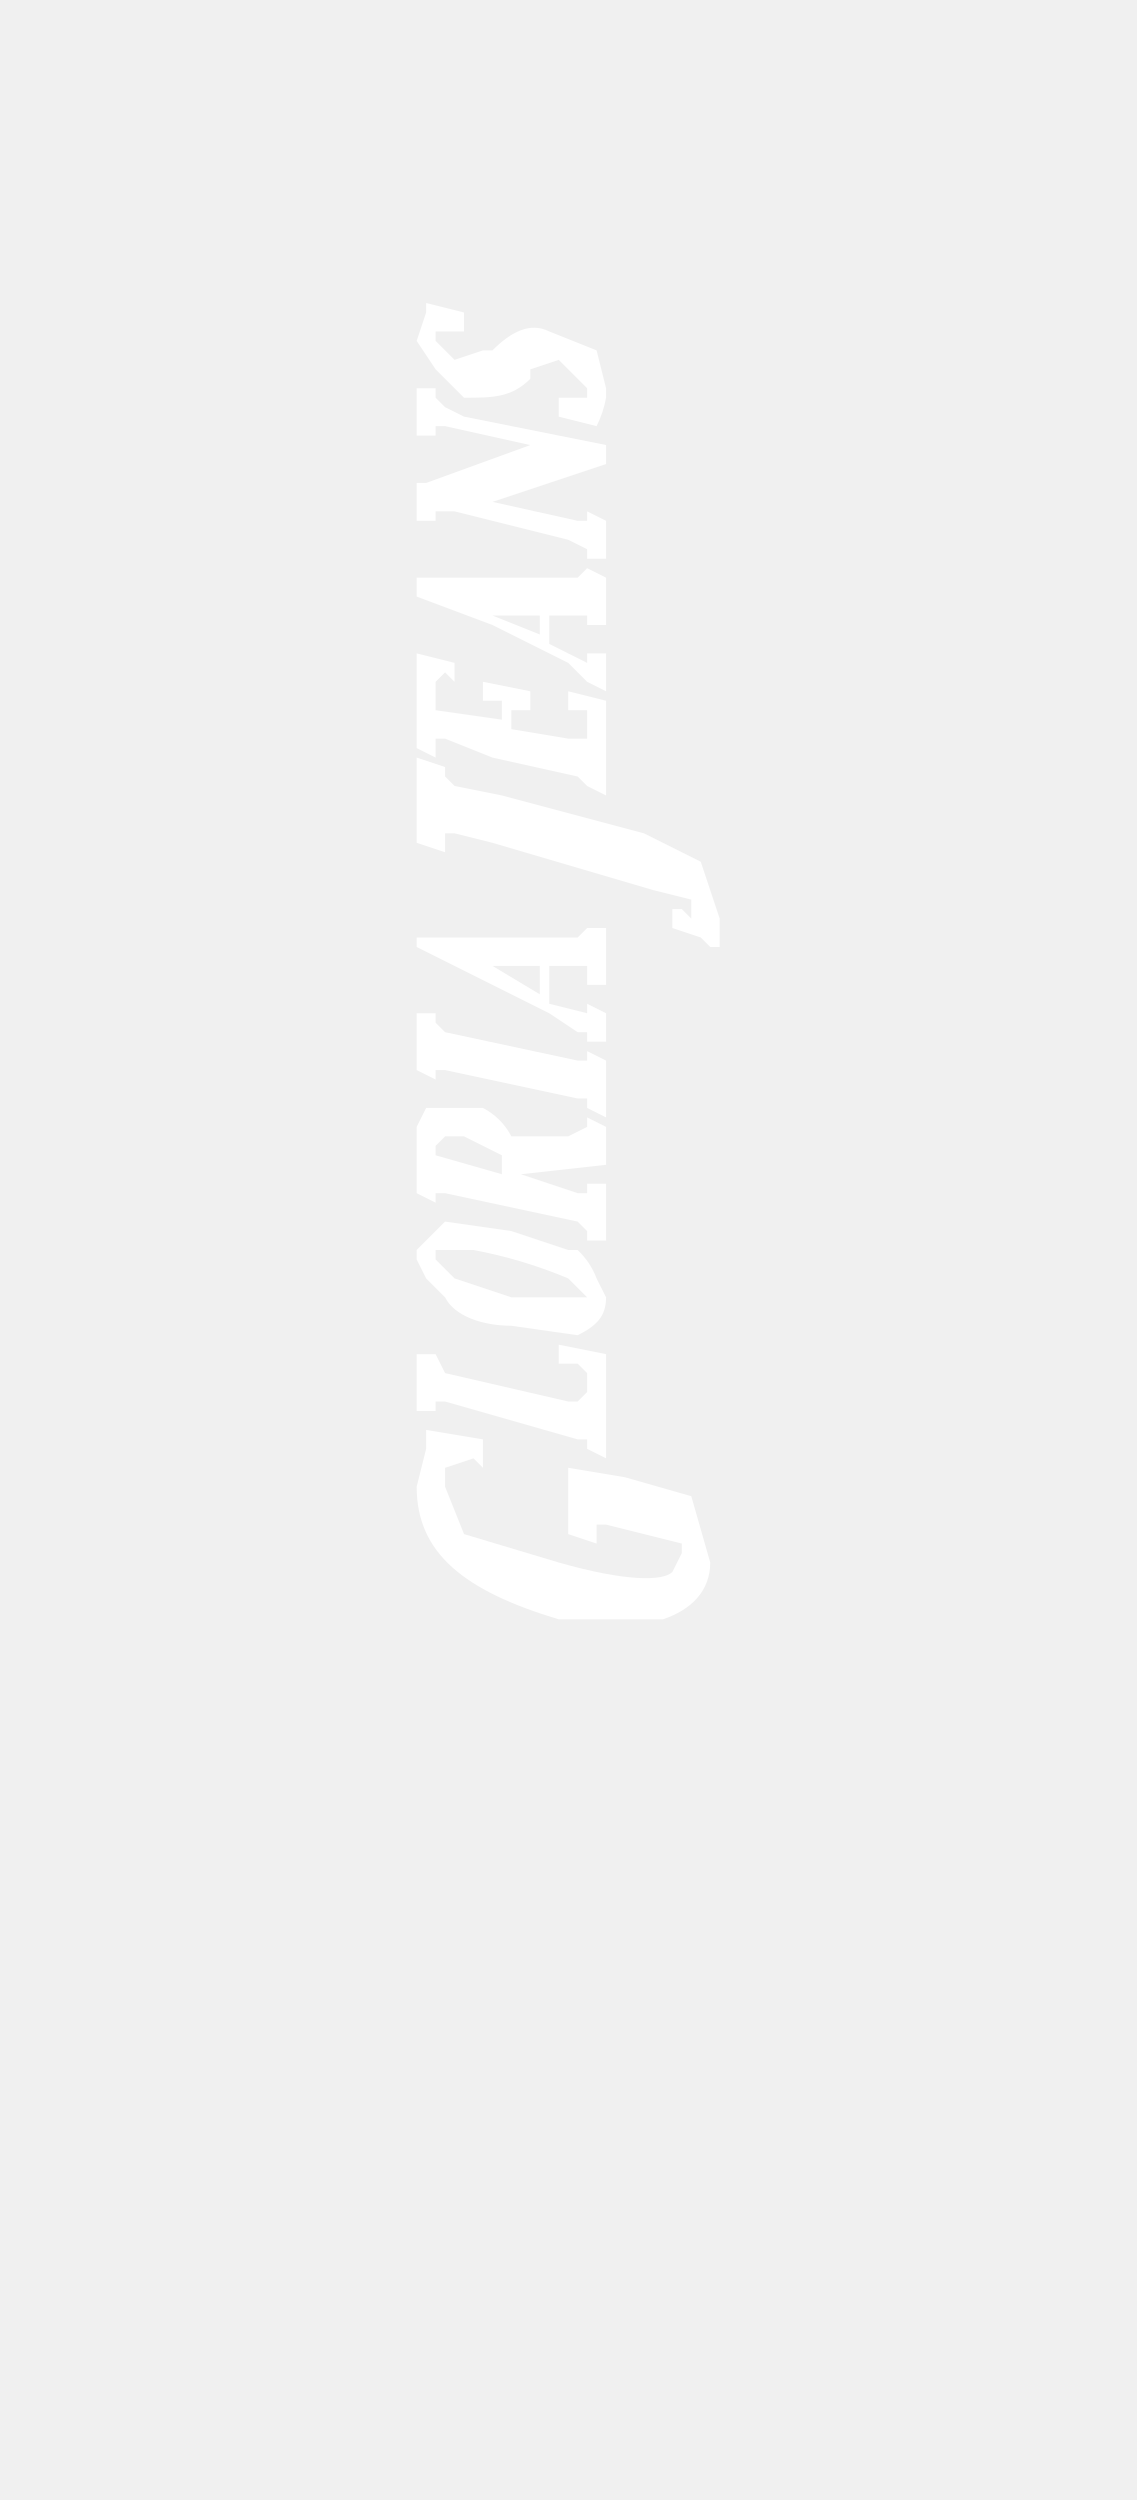
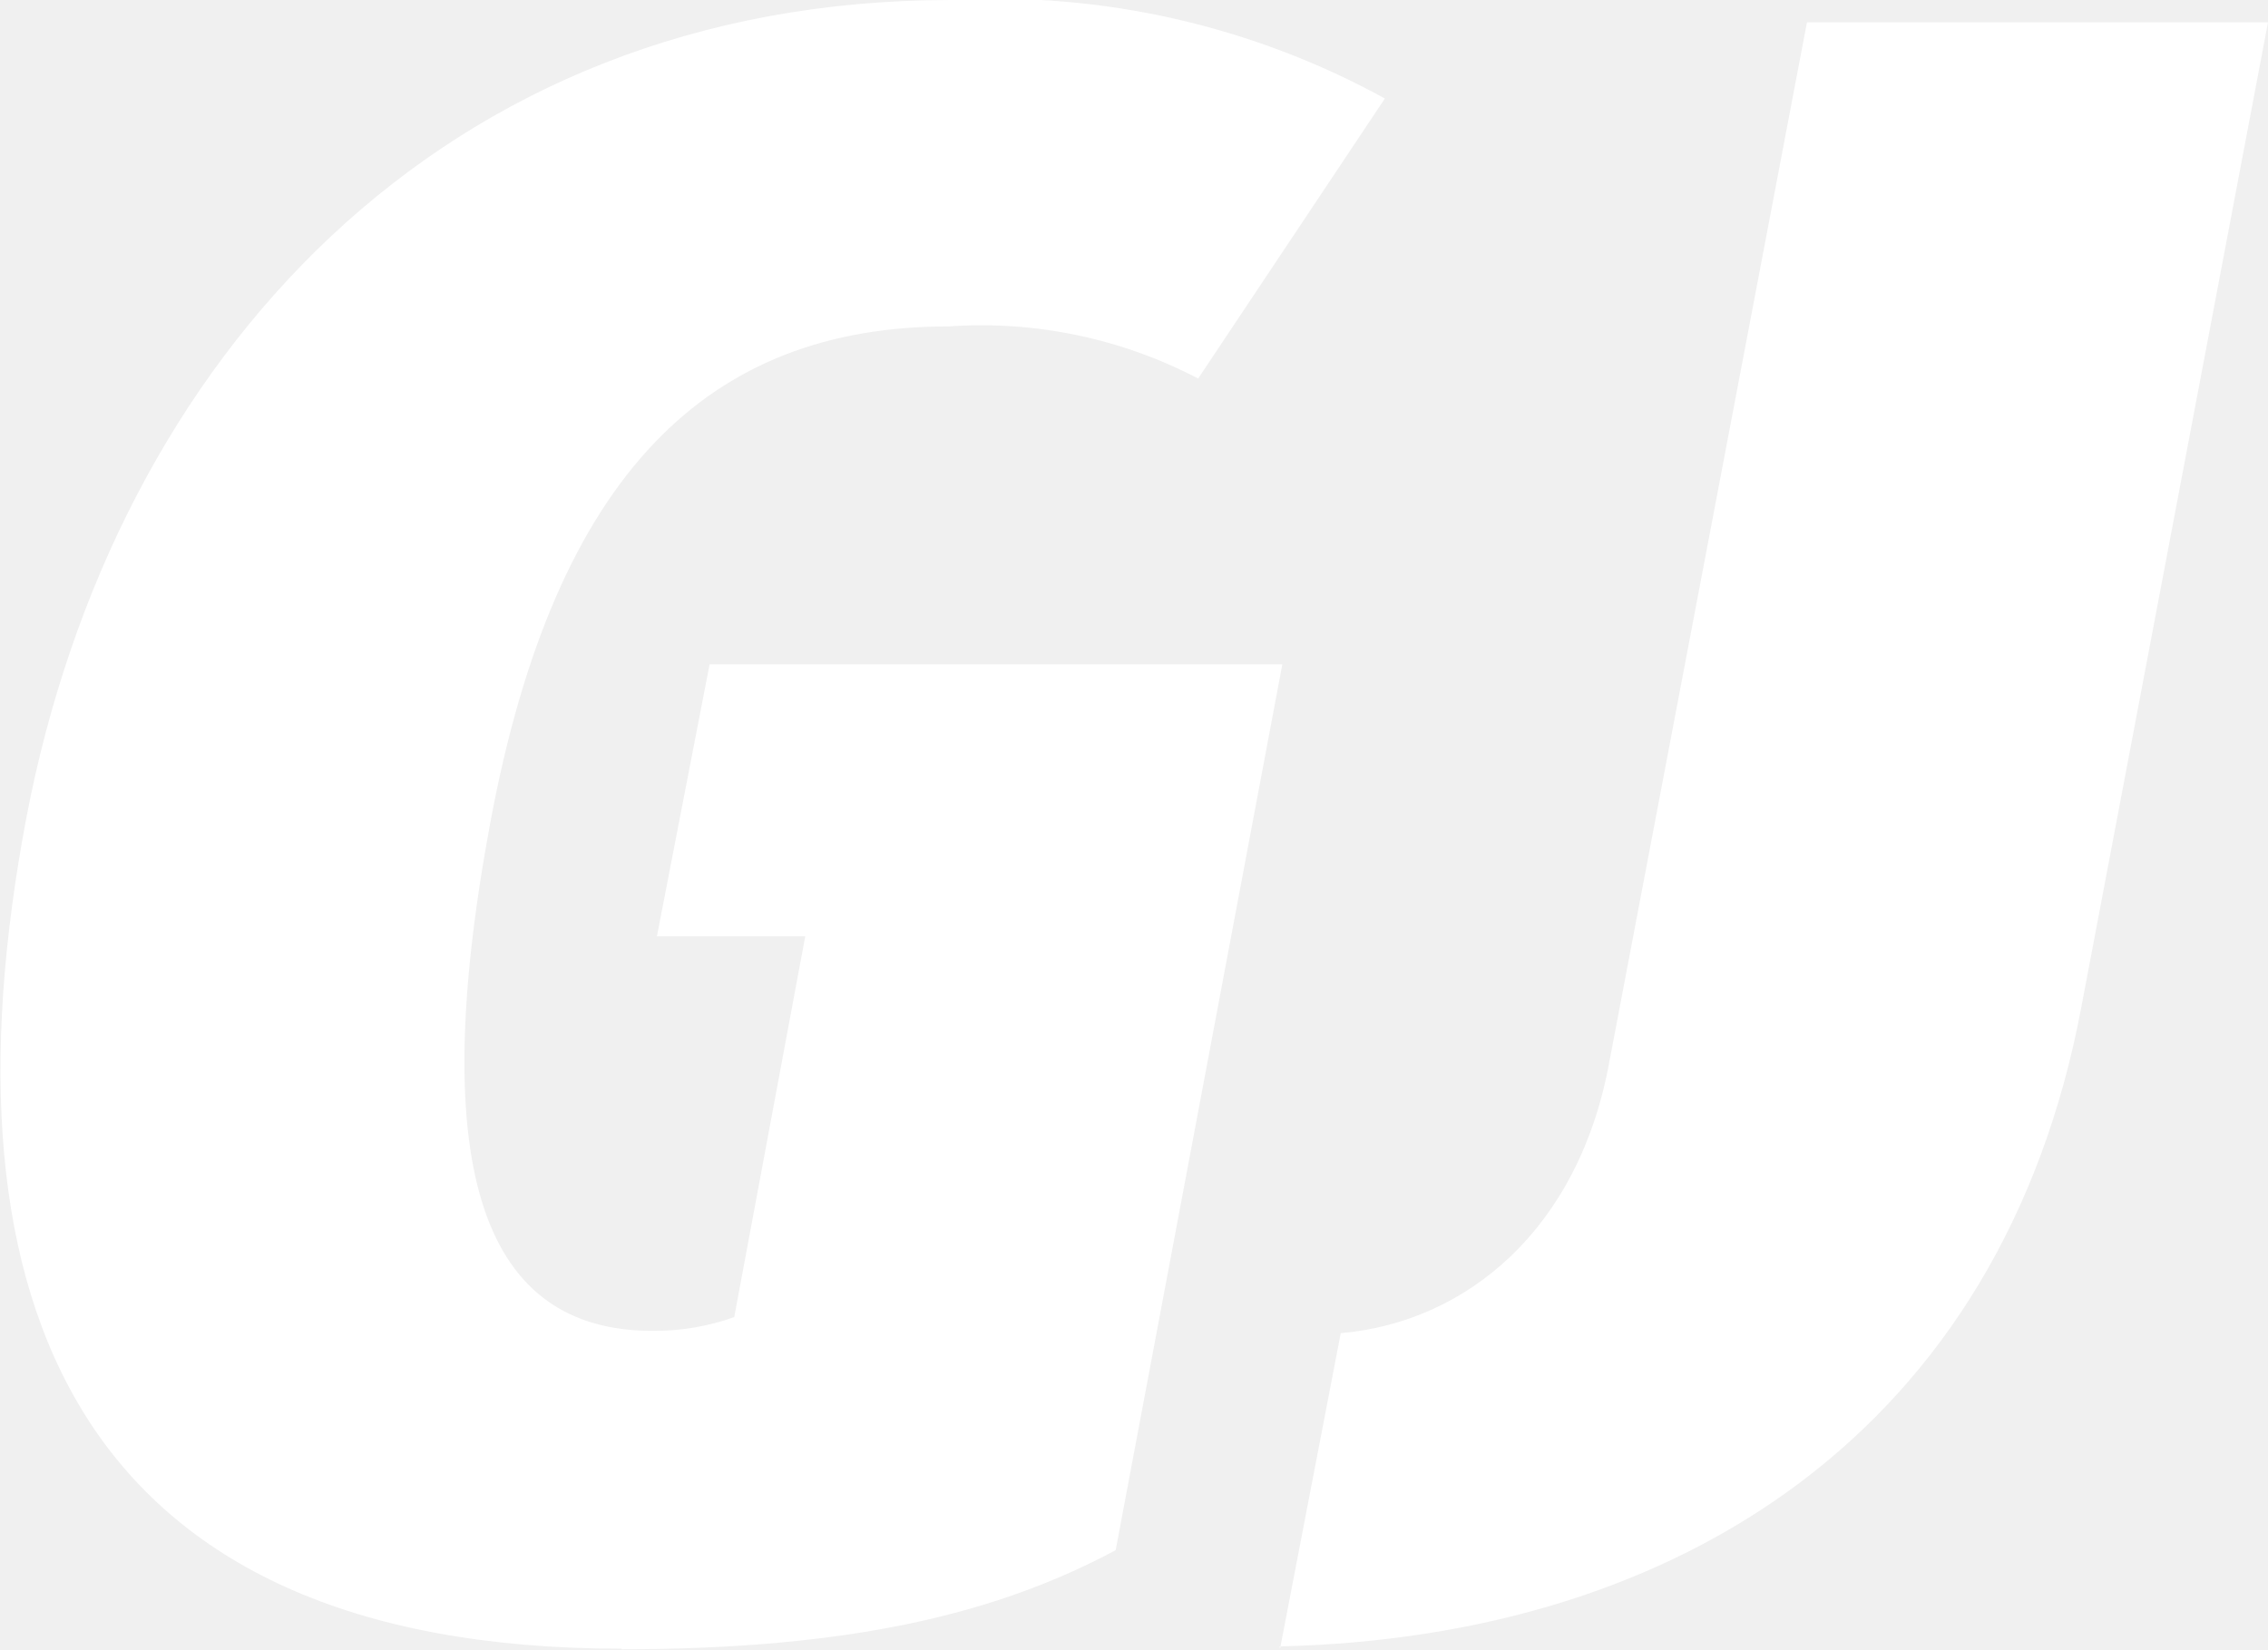
- <svg xmlns="http://www.w3.org/2000/svg" viewBox="0 0 120 264">
-   <path fill="#fff" d="M57 67l-5-2h5v2zm4-6H44v2l8 3 8 4 1 1 1 1 2 1v-4h-2v1l-2-1-2-1v-3h4v1h2v-5l-2-1-1 1zM60 75h2v3h-2l-6-1v-2h2v-2l-5-1v2h2v2l-7-1v-3l1-1 1 1v-2l-4-1v10l2 1v-1-1h1l5 2 9 2 1 1 2 1V74l-4-1v2zM57 105l-5-3h5v3zm5-2v1h2v-6h-2l-1 1H44v1l14 7 3 2h1v1h2v-3l-2-1v1l-4-1v-4h4v1zM47 43l-1-1v-1h-2v5h2v-1h1l9 2-11 4h-1v4h2v-1h2l12 3 2 1v1h2v-4l-2-1v1h-1l-9-2 12-4v-2l-15-3-2-1zM48 83l-1-1v-1l-3-1v9l3 1v-1-1h1l4 1 17 5 4 1v2l-1-1h-1v2l3 1 1 1h1v-1-2l-2-6-6-3-15-4-5-1zM50 132a49 49 0 0110 3l2 2h-8l-6-2-2-2v-1h4zm7-1l-3-1-7-1-2 2-1 1v1l1 2 2 2c1 2 4 3 7 3l7 1c2-1 3-2 3-4l-1-2a8 8 0 00-2-3h-1l-3-1zM62 112h-1l-14-3-1-1v-1h-2v6l2 1v-1h1l14 3h1v1l2 1v-6l-2-1v1zM49 120l4 2v2l-7-2v-1l1-1h2zm2-3h-6l-1 2v7l2 1v-1h1l14 3 1 1v1h2v-6h-2v1h-1l-6-2 9-1v-4l-2-1v1l-2 1h-6a7 7 0 00-3-3zM61 144l1 1v2l-1 1h-1l-13-3-1-2h-2v6h2v-1h1l14 4h1v1l2 1v-11l-5-1v2h2zM51 155v-3l-6-1v2l-1 4c0 7 5 11 15 14h11c3-1 5-3 5-6l-2-7-7-2-6-1v7l3 1v-1-1h1l8 2v1l-1 2c-1 1-5 1-12-1l-10-3-2-5v-2l3-1 1 1z" />
-   <path fill="#fff" d="M49 35v-2l-4-1v1l-1 3 2 3 3 3c3 0 5 0 7-2v-1l3-1 3 3v1h-3v2l4 1a11 11 0 001-3v-1l-1-4-5-2c-2-1-4 0-6 2h-1l-3 1-2-2v-1h3z" />
+ <svg xmlns="http://www.w3.org/2000/svg" viewBox="0 0 39.6 28.8">
+   <g id="Слой_2" data-name="Слой 2">
+     <g id="Слой_1-2" data-name="Слой 1">
+       <path id="svg_40" data-name="svg 40" d="M10.85,28.79c-9.48,0-12-6-10.39-14.51C2,6.23,7.74,0,16.6,0a14.11,14.11,0,0,1,7.58,1.72L20.92,6.61a8.17,8.17,0,0,0-4.36-.91c-4.17,0-6.86,2.54-8,8.67s-.09,8.87,2.83,8.87A4.16,4.16,0,0,0,12.82,23l1.24-6.65H11.47l.92-4.75h10L19.48,27.07c-2.06,1.1-4.6,1.73-8.63,1.73Zm11.5,0,1.06-5.51c2.2-.19,4.16-1.82,4.69-4.74L31.55.39H39.6l-3.26,17.2c-1.39,7.38-7,11-14,11.16Z" fill="#fff" />
+     </g>
+   </g>
</svg>
